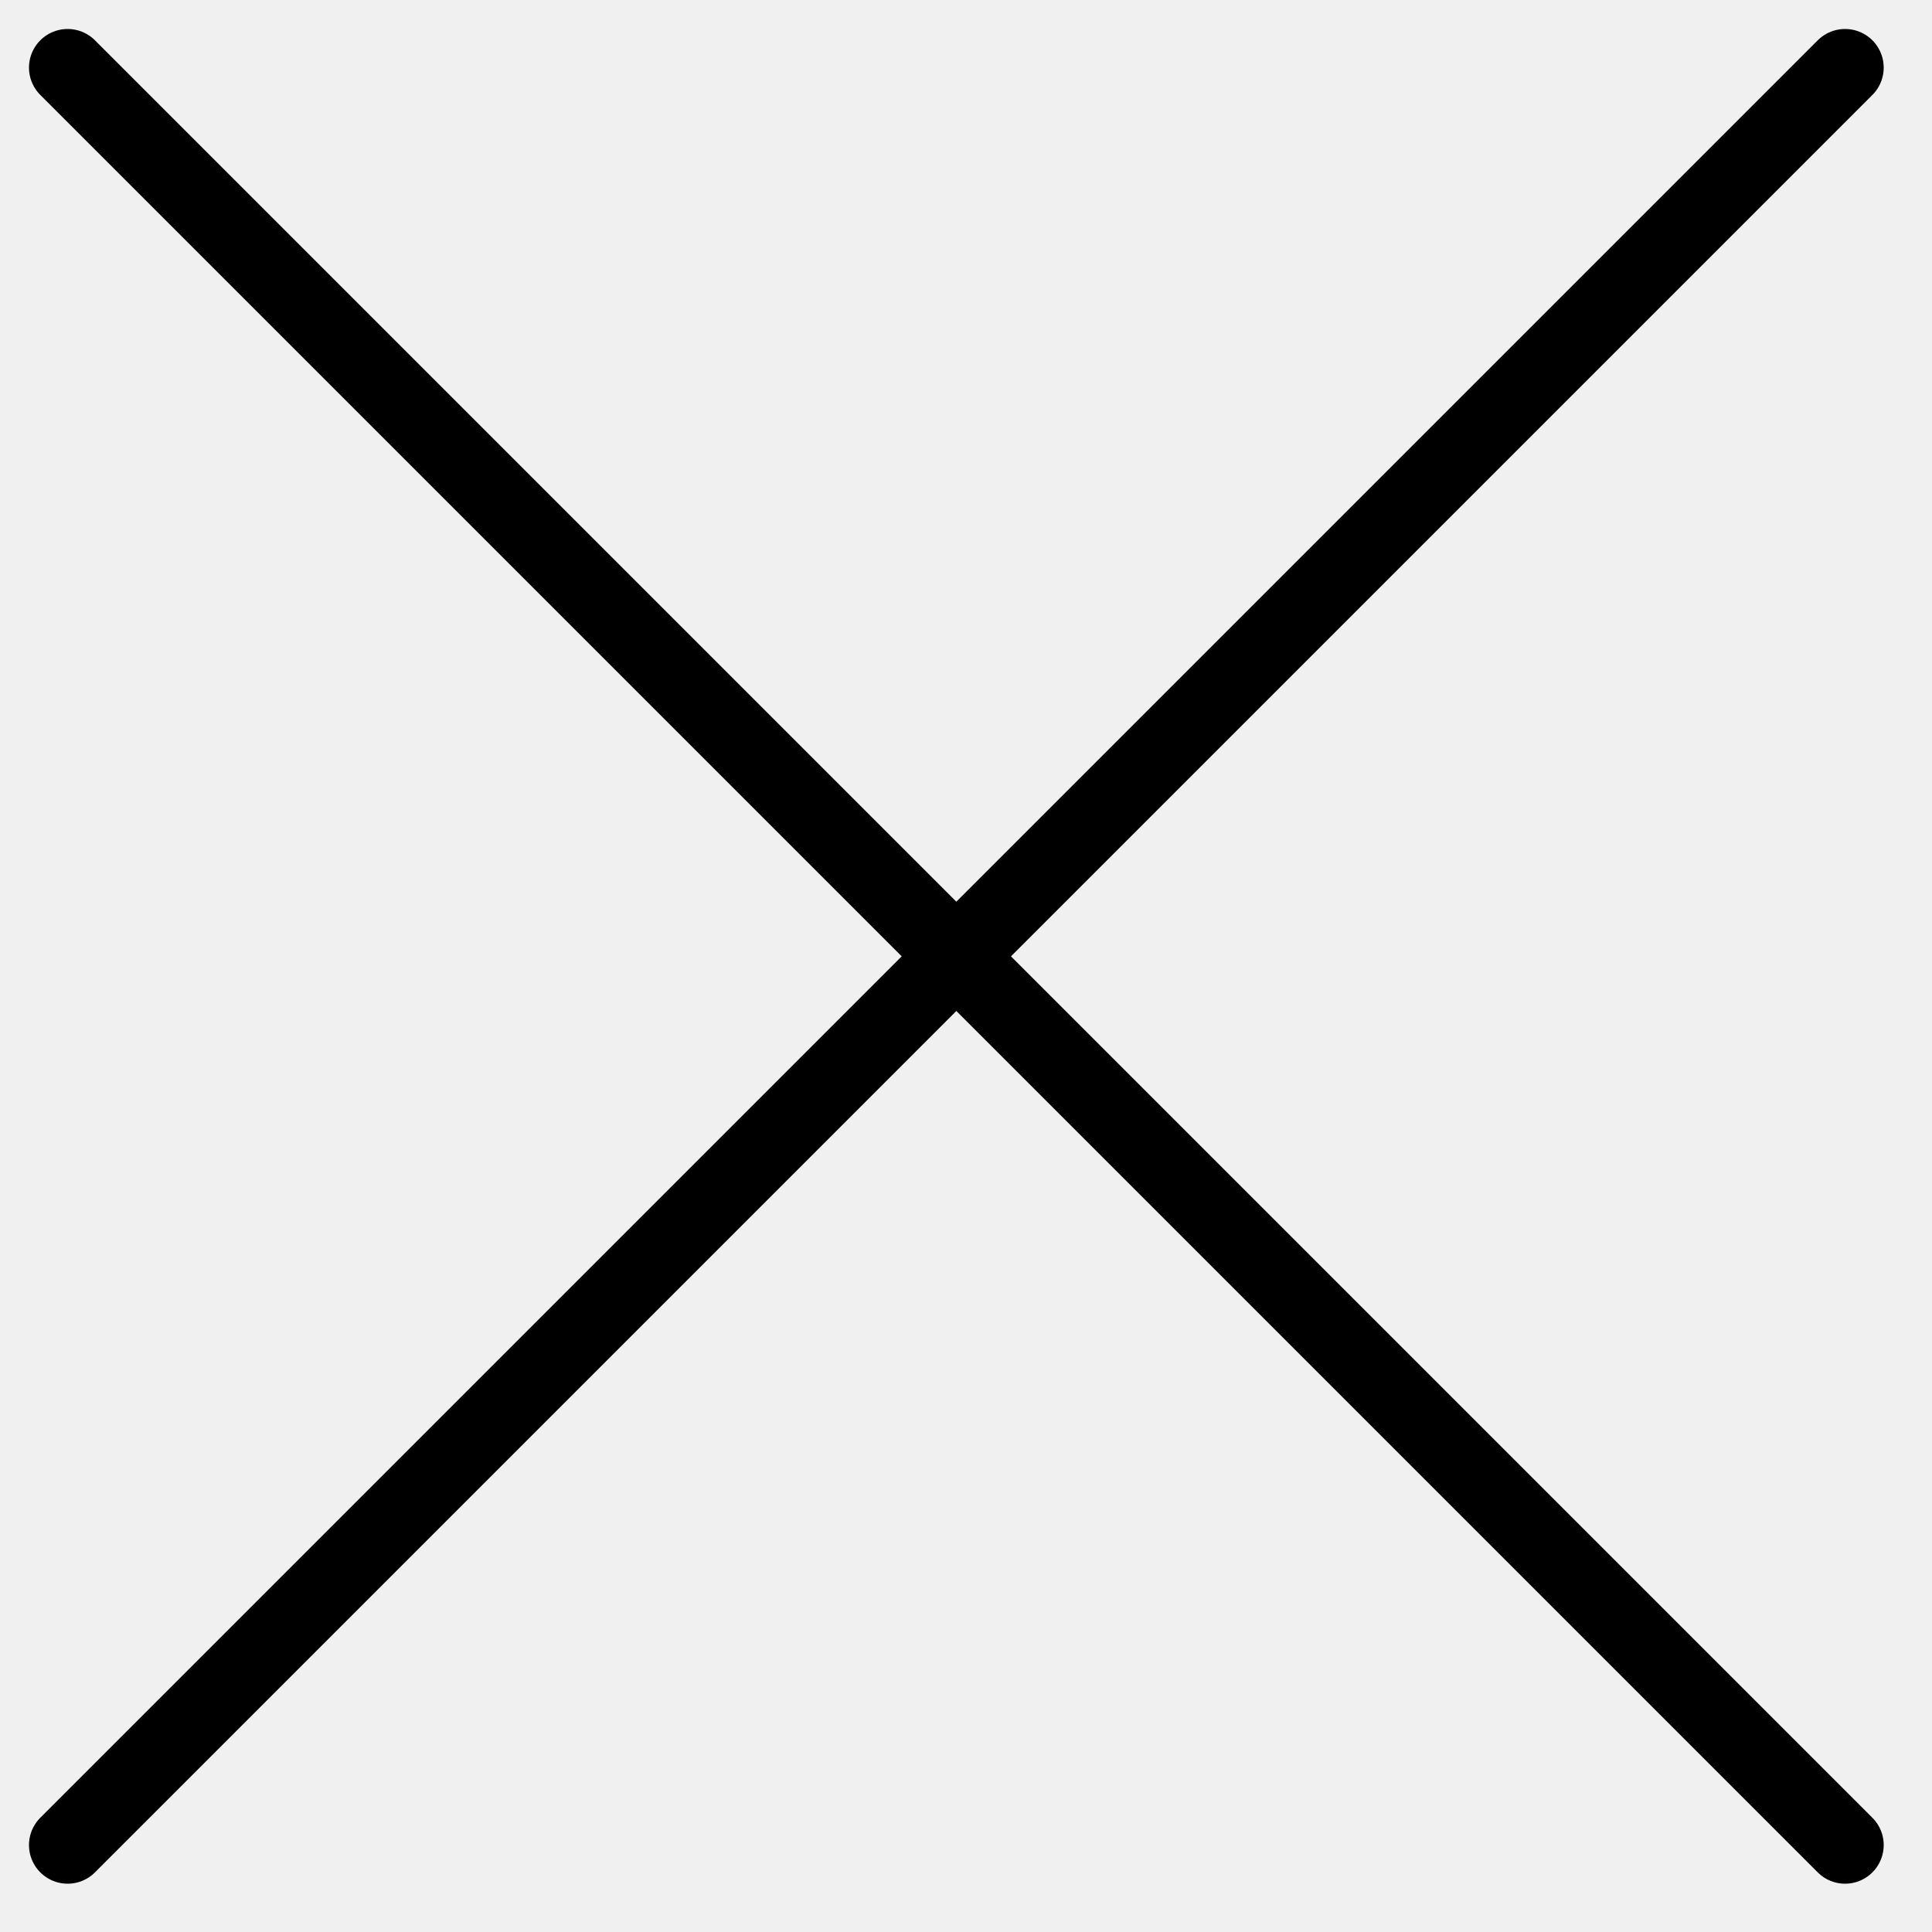
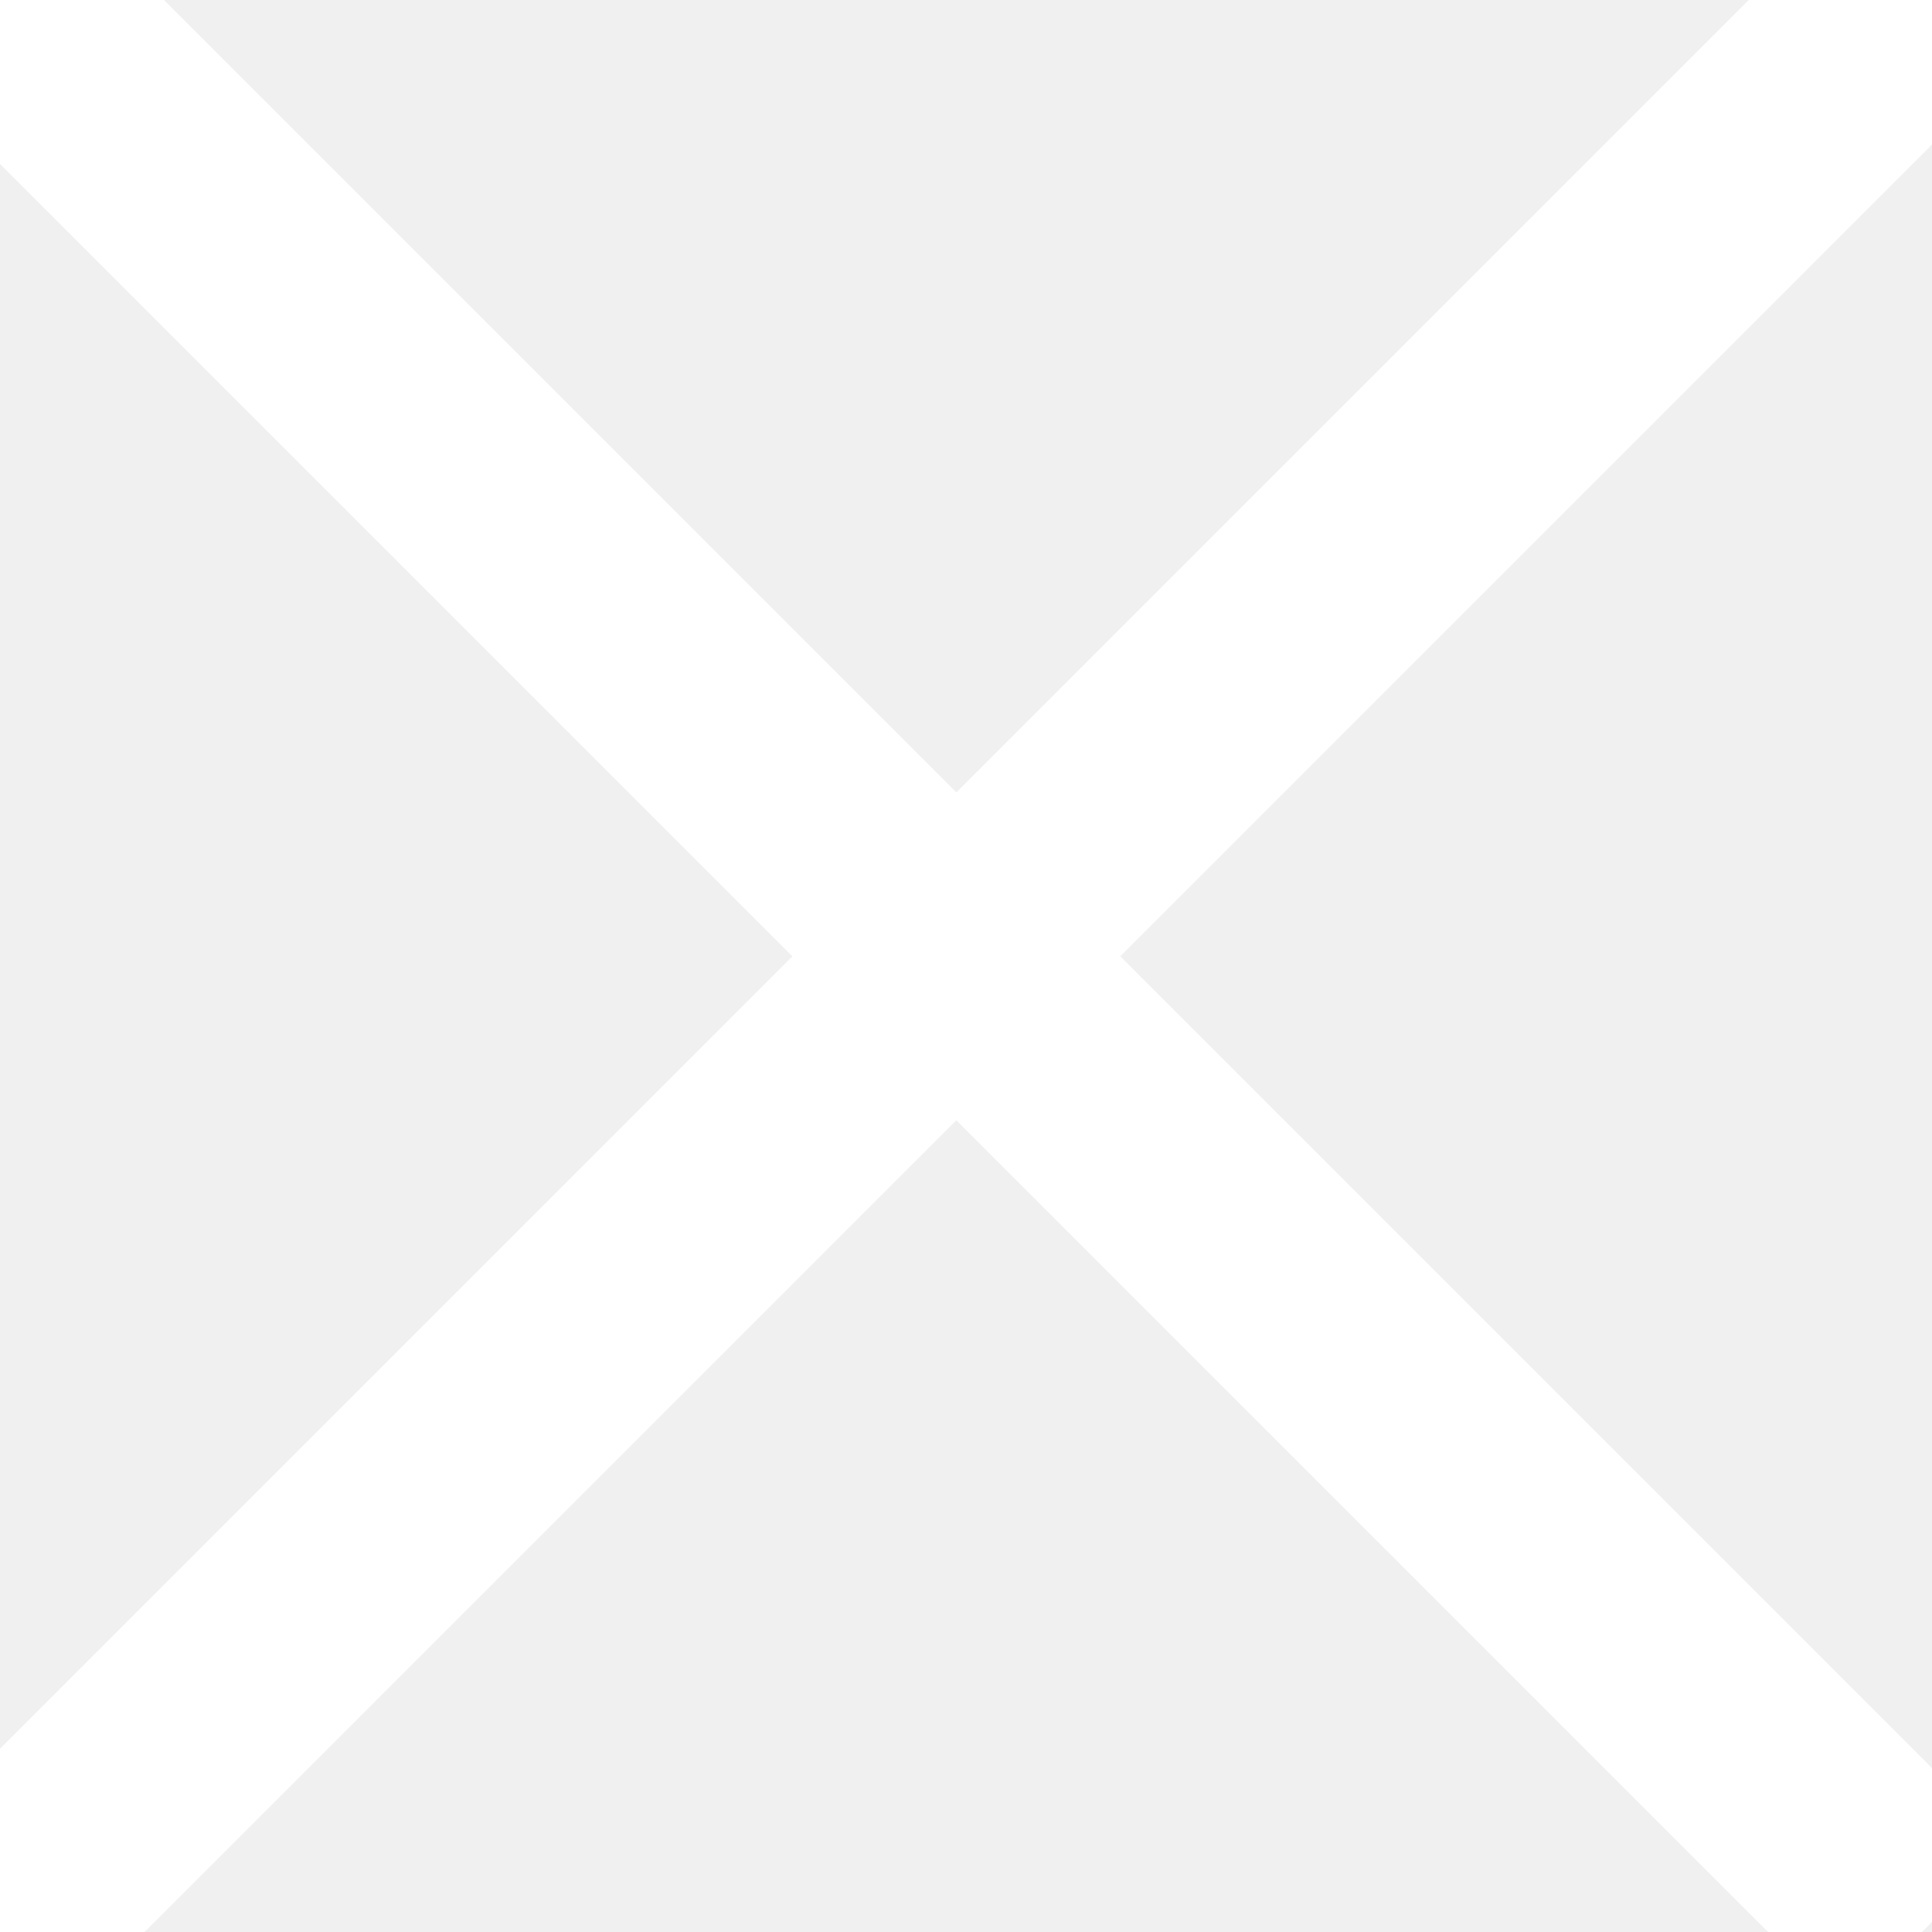
<svg xmlns="http://www.w3.org/2000/svg" version="1.1" id="Layer_1" x="0px" y="0px" viewBox="0 0 100 100" style="enable-background:new 0 0 100 100;" xml:space="preserve">
  <style type="text/css">
- 	.st0{fill:none;stroke:#000000;stroke-width:4;stroke-linecap:round;stroke-miterlimit:10;}
+ 	.st0{fill:none;stroke:#FFFFFF;stroke-width:12;stroke-linecap:round;stroke-miterlimit:10;}
</style>
  <g>
    <line class="st0" x1="3.5" y1="3.5" x2="95.5" y2="95.5" />
  </g>
  <g>
    <line class="st0" x1="3.5" y1="95.5" x2="95.5" y2="3.5" />
  </g>
</svg>
